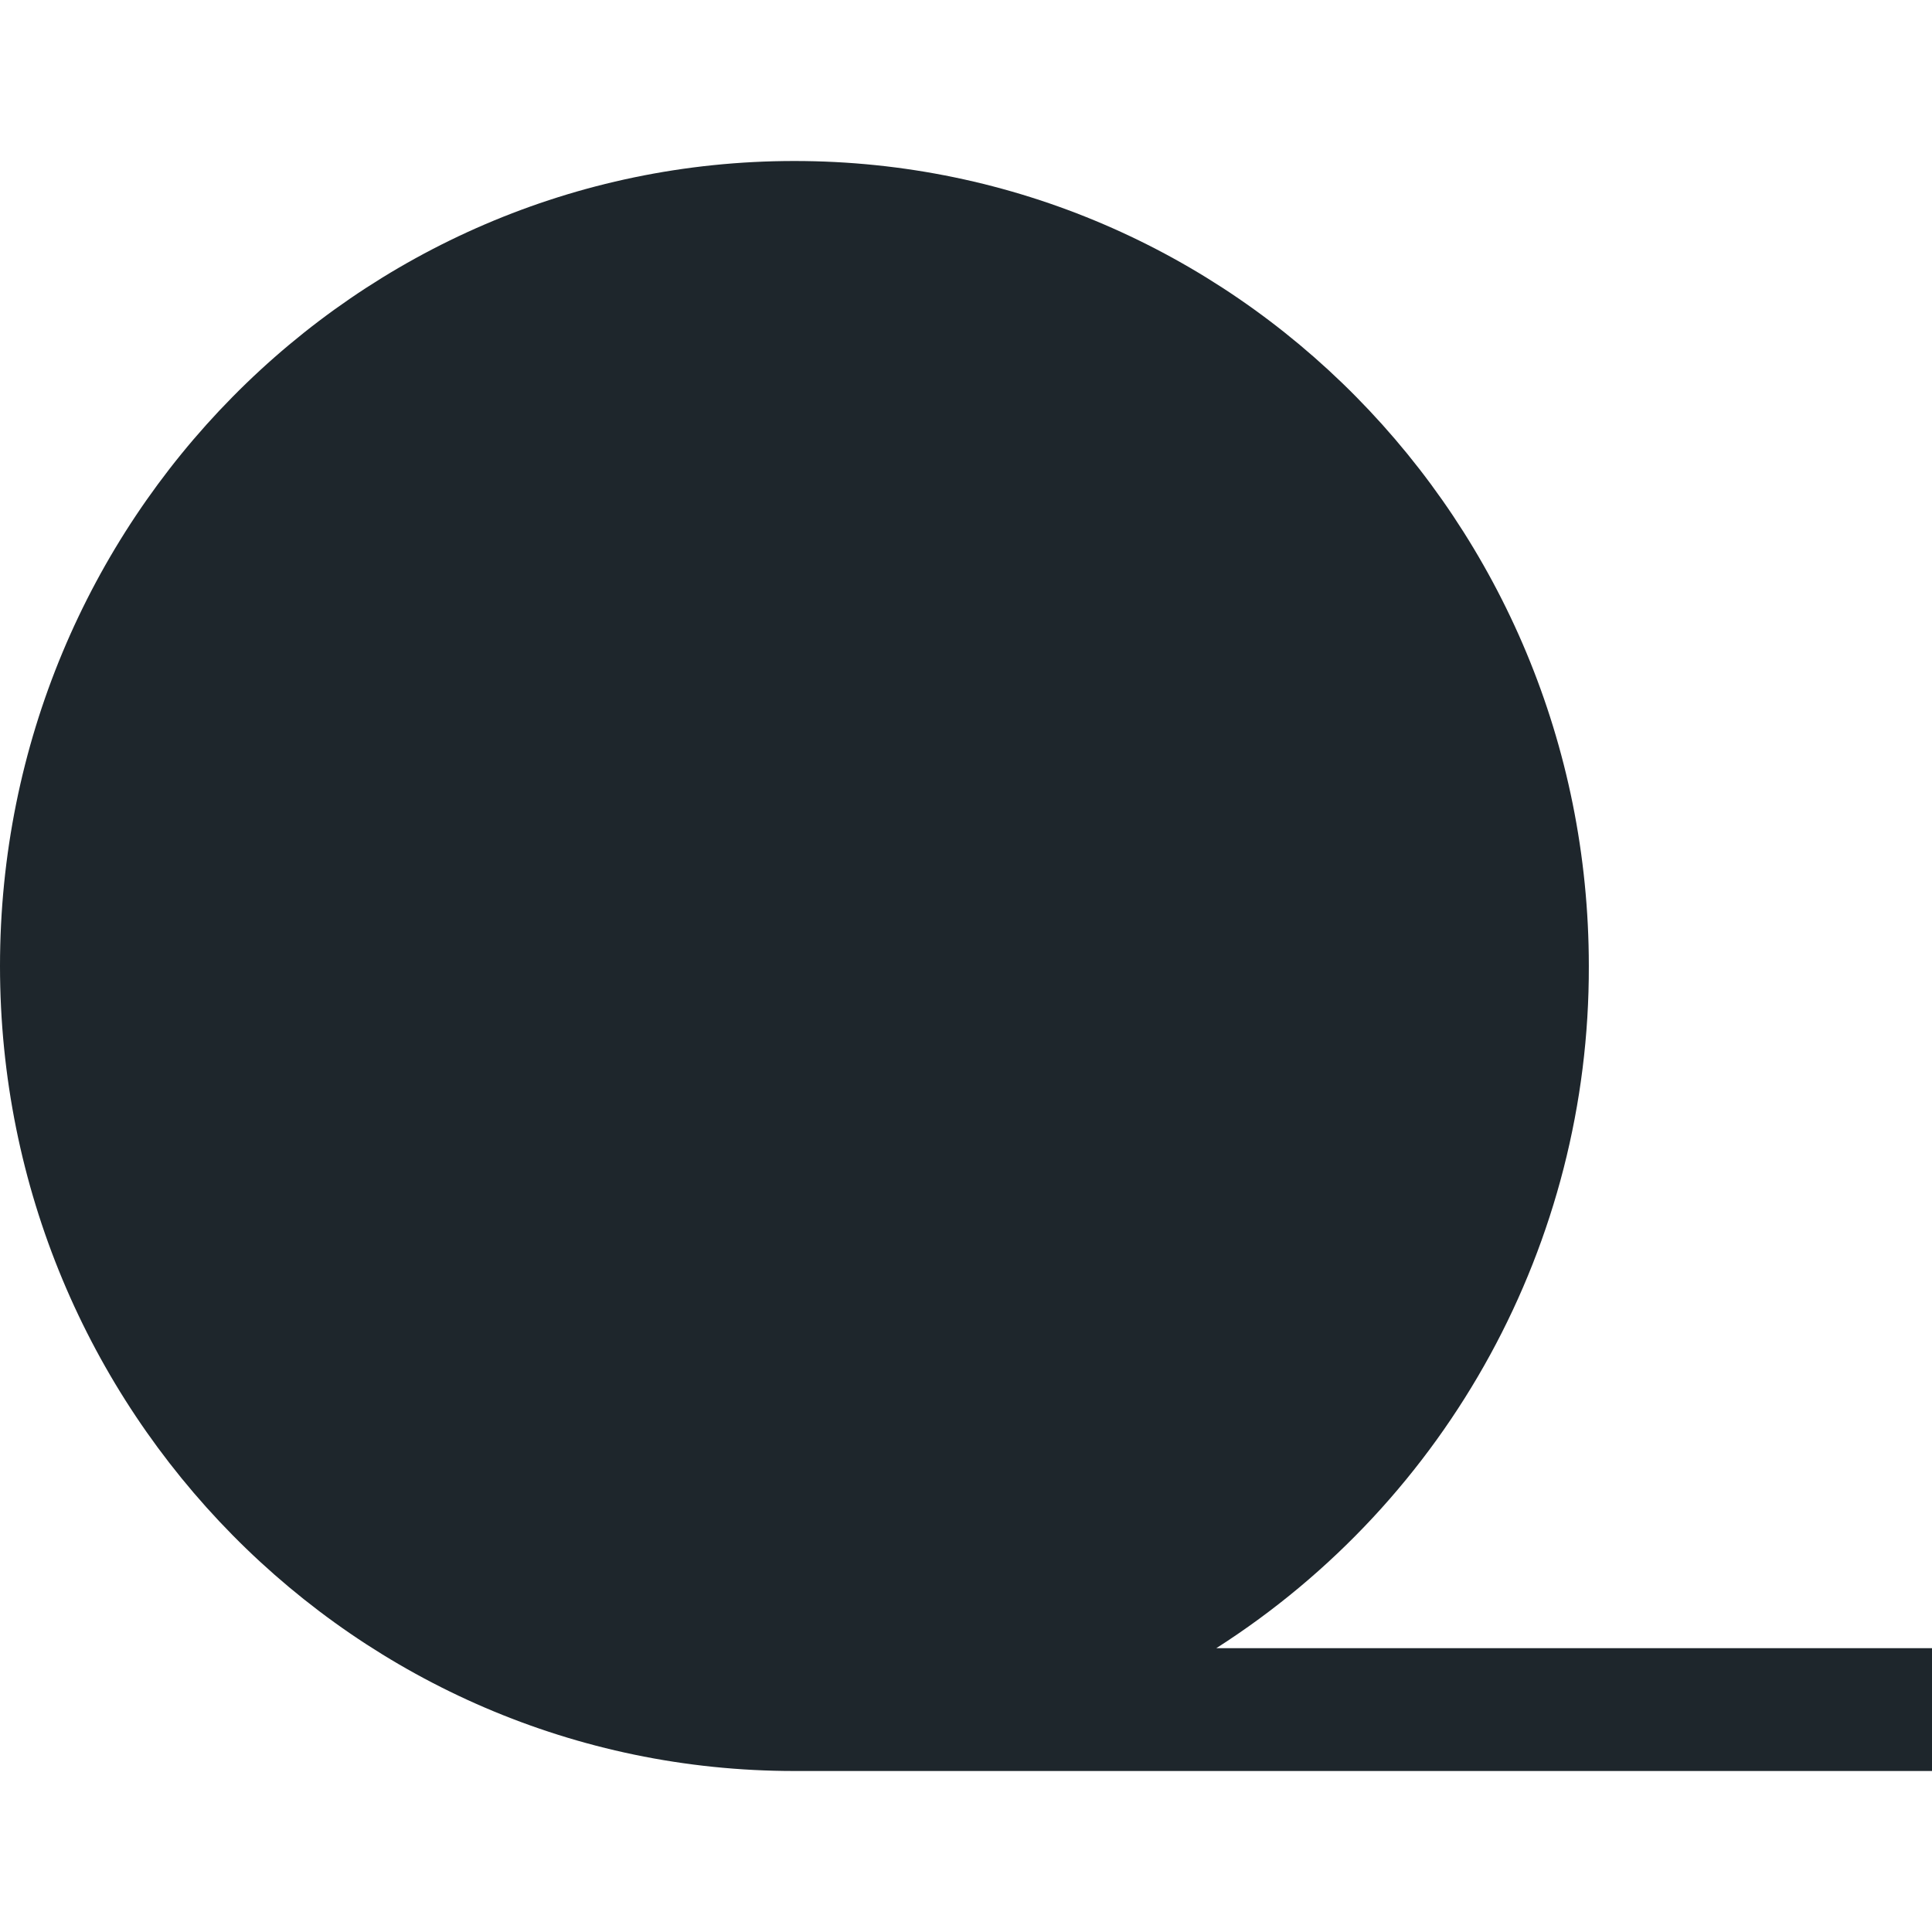
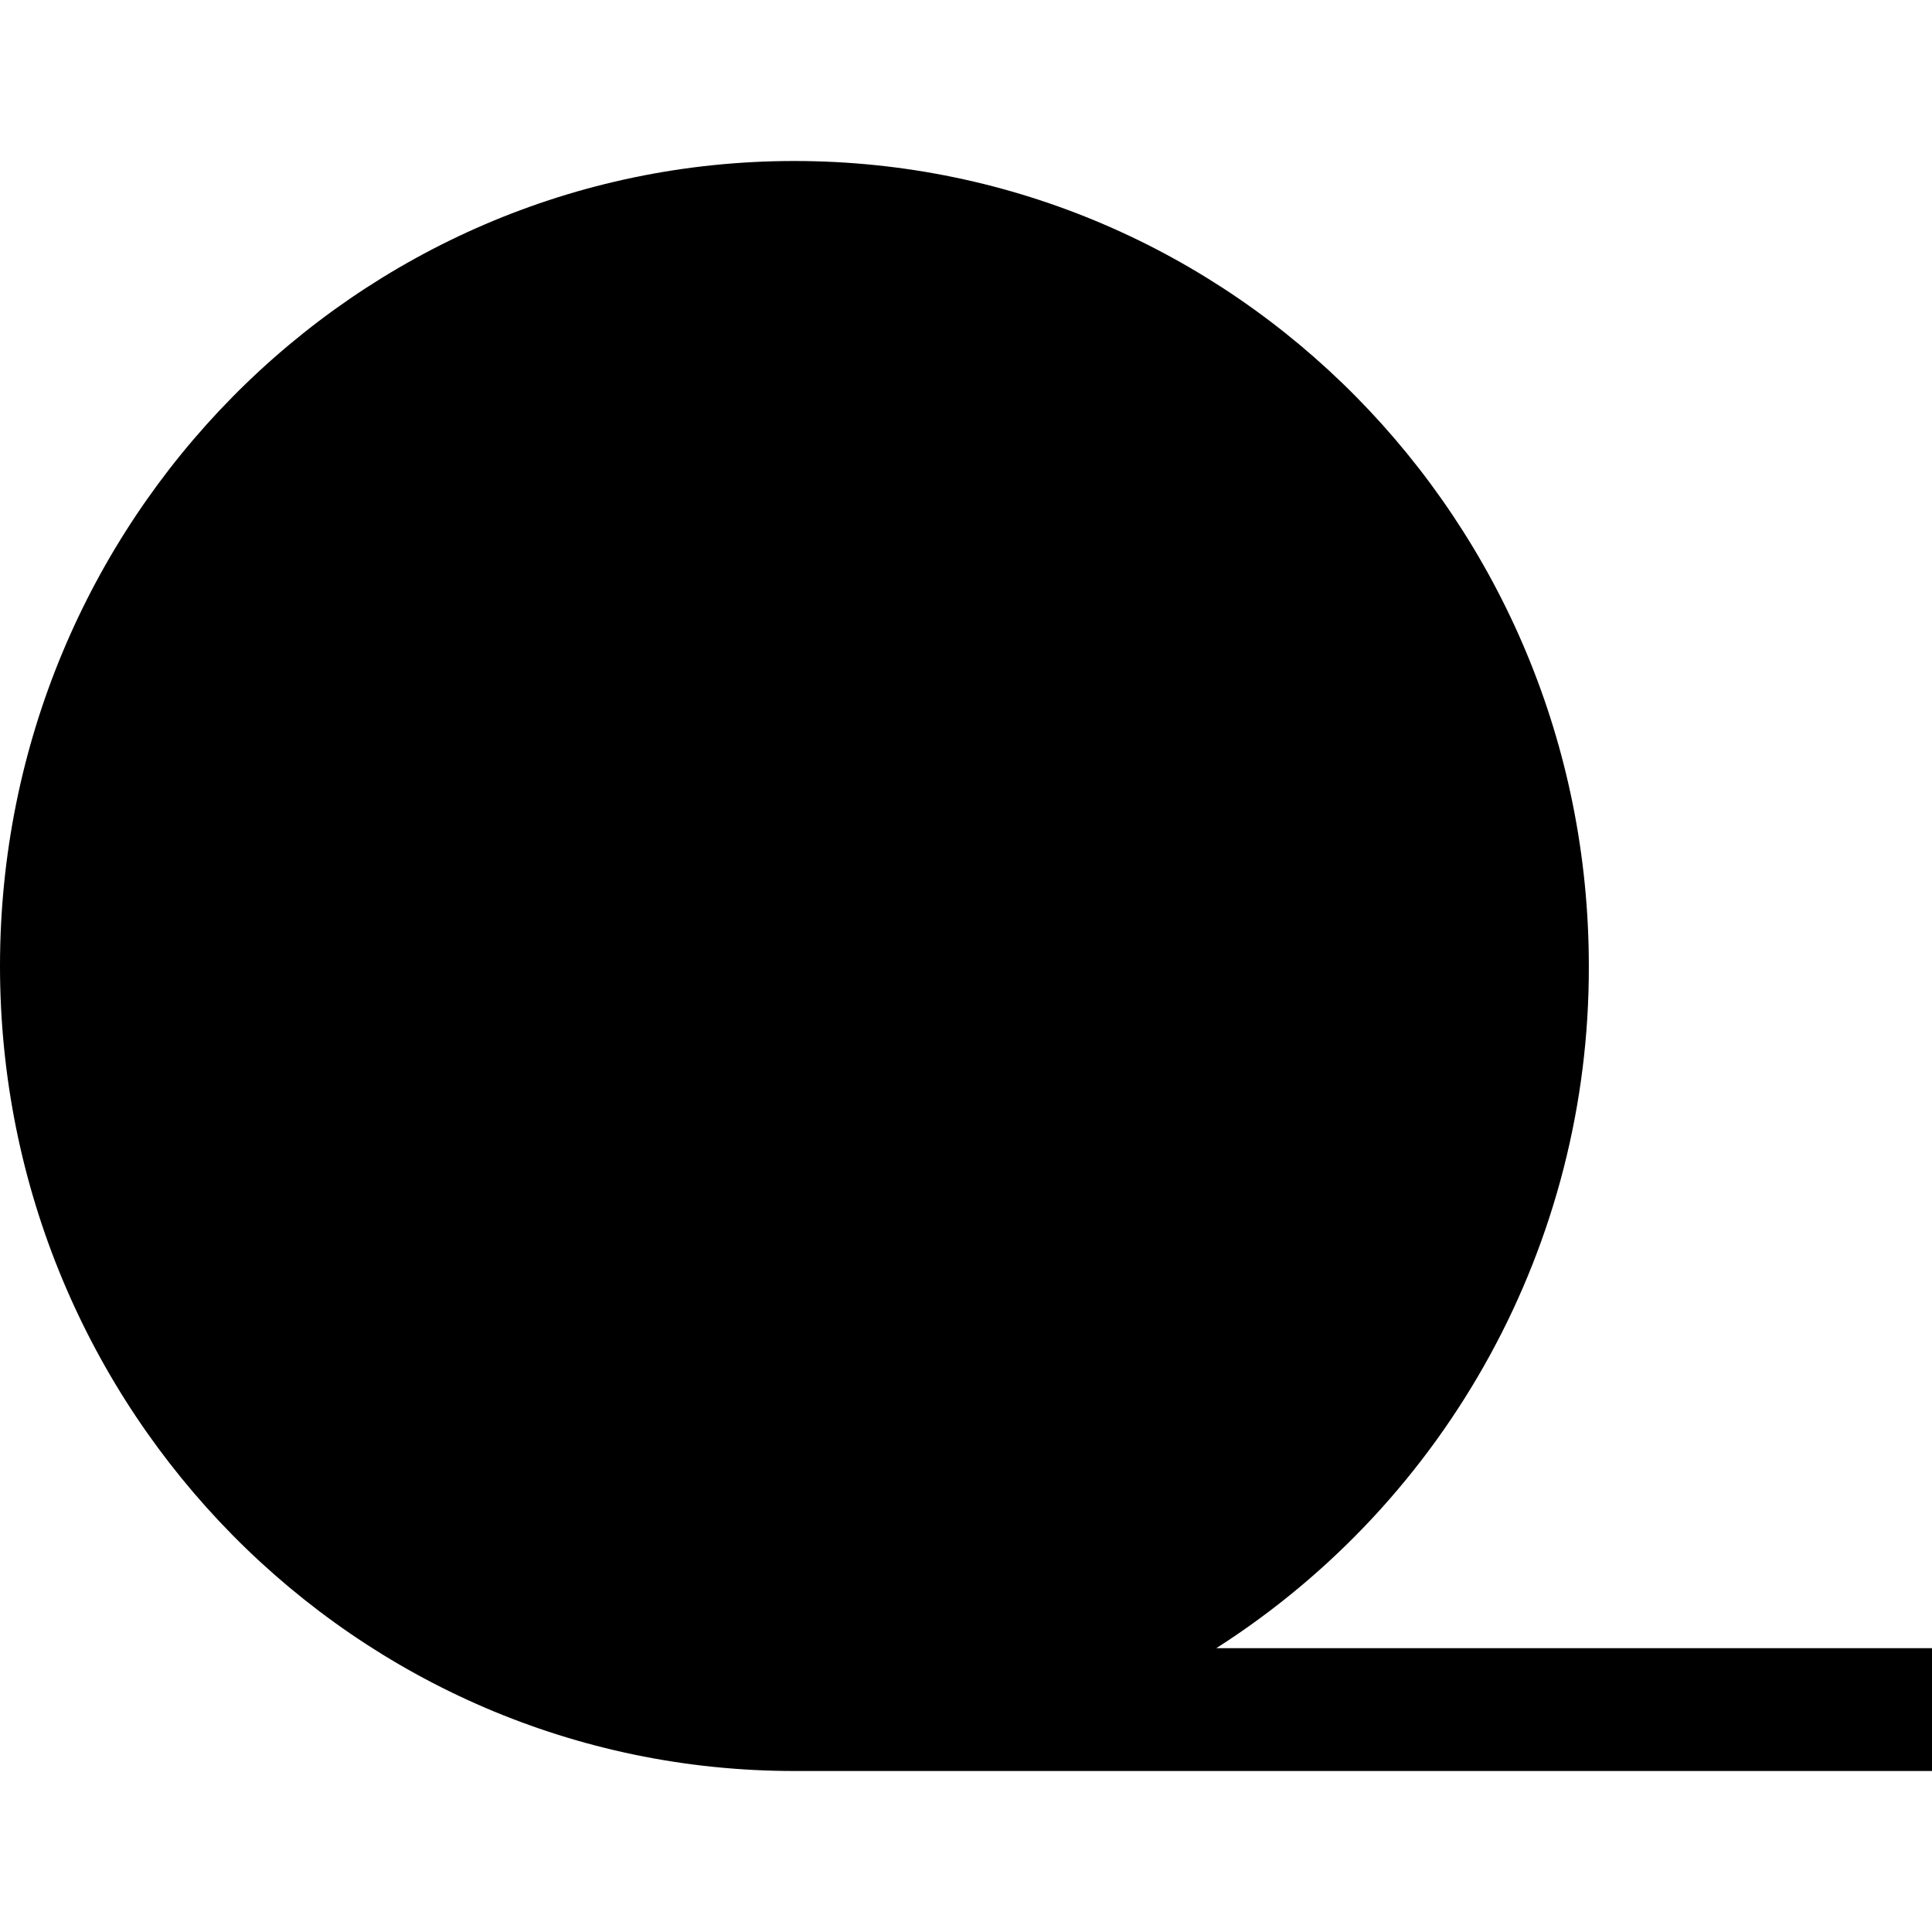
- <svg xmlns="http://www.w3.org/2000/svg" width="24" height="24">
-   <path d="M15.11 20.474A10.024 10.024 0 0 0 19.737 12c0-5.523-4.419-10-9.869-10S0 6.477 0 12s4.418 10 9.868 10H24v-1.526h-8.89z" fill="#1e262c" fill-rule="evenodd" />
+ <svg xmlns="http://www.w3.org/2000/svg" aria-labelledby="simpleicons-quantcast-icon" role="img" viewBox="0 0 24 24" width="24" height="24">
+   <path d="M15.11 20.474A10.024 10.024 0 0 0 19.737 12c0-5.523-4.419-10-9.869-10S0 6.477 0 12s4.418 10 9.868 10H24v-1.526h-8.89z" fill-rule="evenodd" />
</svg>
